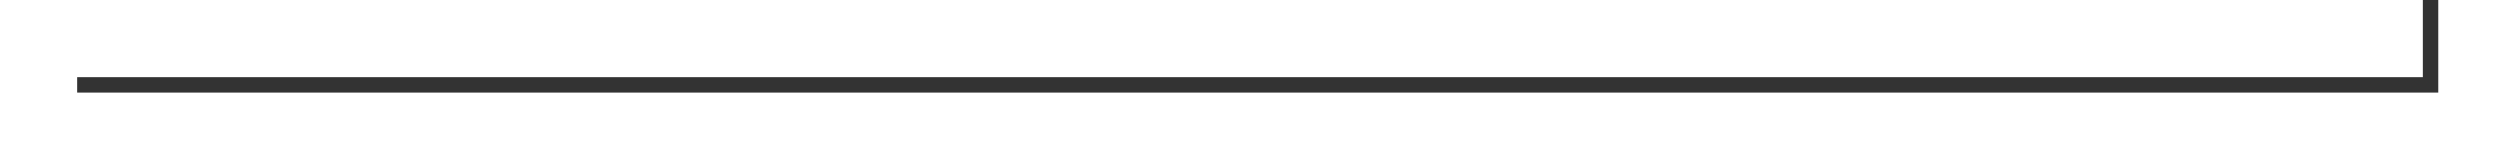
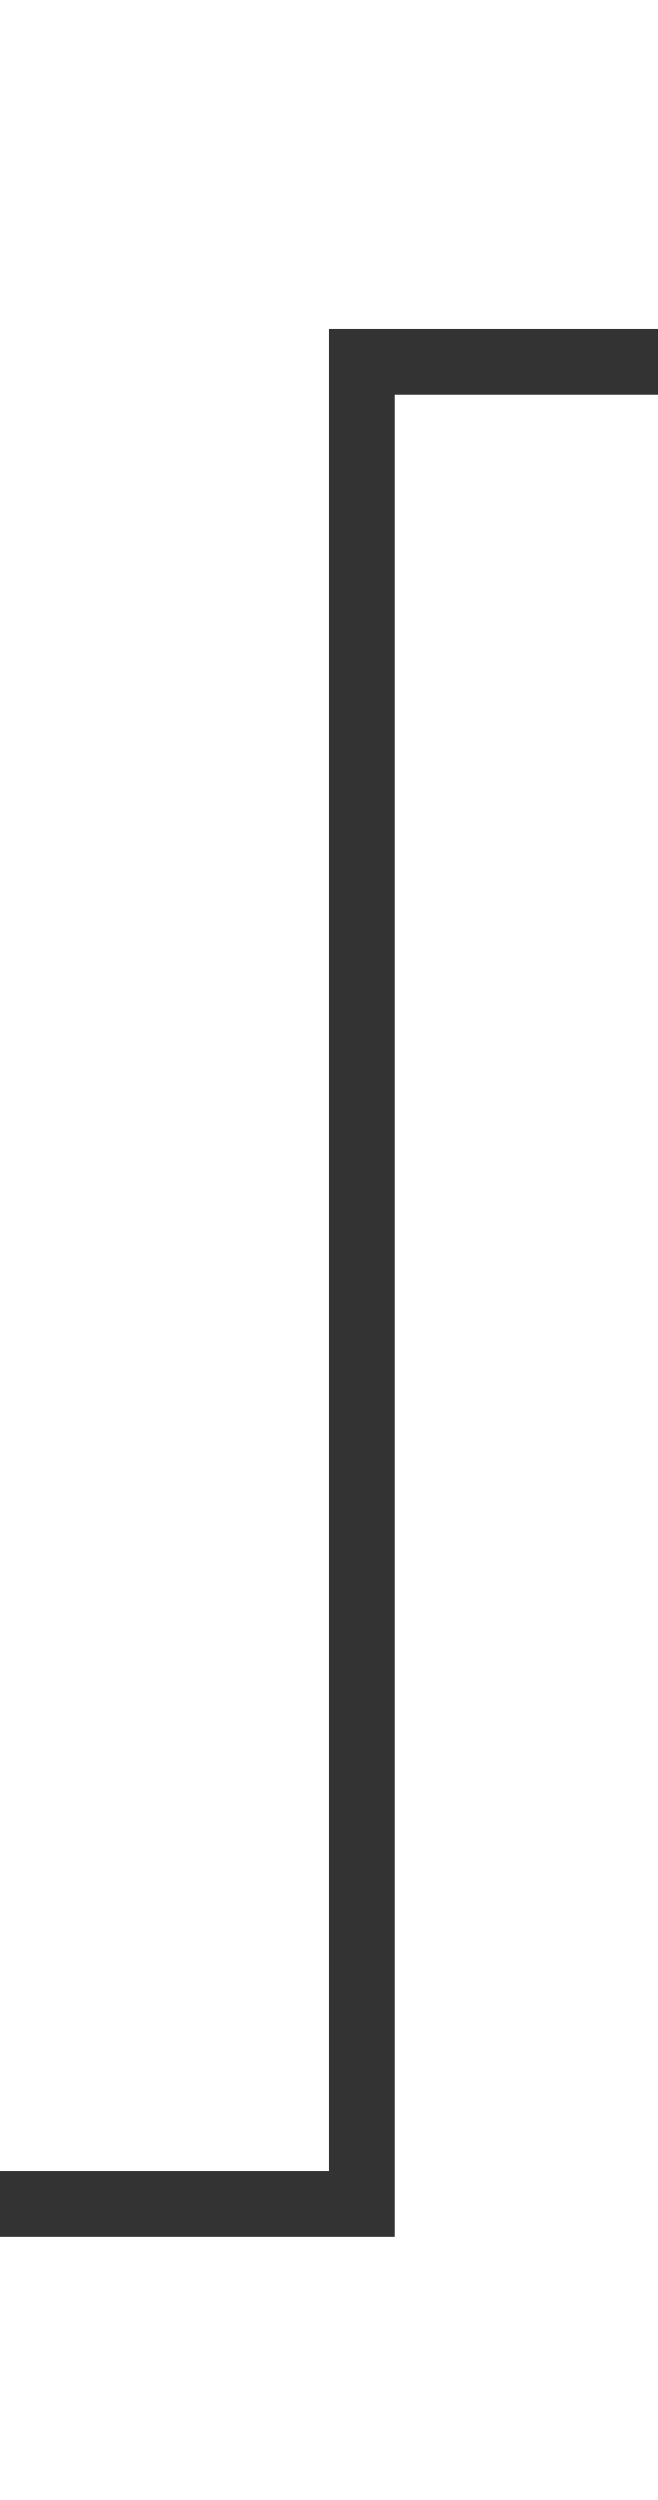
- <svg xmlns="http://www.w3.org/2000/svg" version="1.1" width="162px" height="10px" preserveAspectRatio="xMinYMid meet" viewBox="704 204  162 8">
-   <path d="M 709.5 208  L 709.5 208.5  L 861.5 208.5  L 861.5 136.5  L 900.5 136.5  " stroke-width="1" stroke="#333333" fill="none" />
-   <path d="M 895.446 131.854  L 900.093 136.5  L 895.446 141.146  L 896.154 141.854  L 901.154 136.854  L 901.507 136.5  L 901.154 136.146  L 896.154 131.146  L 895.446 131.854  Z " fill-rule="nonzero" fill="#333333" stroke="none" />
+ <svg xmlns="http://www.w3.org/2000/svg" version="1.1" width="10px" height="38px" preserveAspectRatio="xMidYMin meet" viewBox="392 136  8 38">
+   <path d="M 295 169.5  L 396.5 169.5  L 396.5 141.5  L 436.5 141.5  " stroke-width="1" stroke="#333333" fill="none" />
+   <path d="M 431.446 136.854  L 436.093 141.5  L 431.446 146.146  L 432.154 146.854  L 437.154 141.854  L 437.507 141.5  L 437.154 141.146  L 432.154 136.146  L 431.446 136.854  Z " fill-rule="nonzero" fill="#333333" stroke="none" />
</svg>
